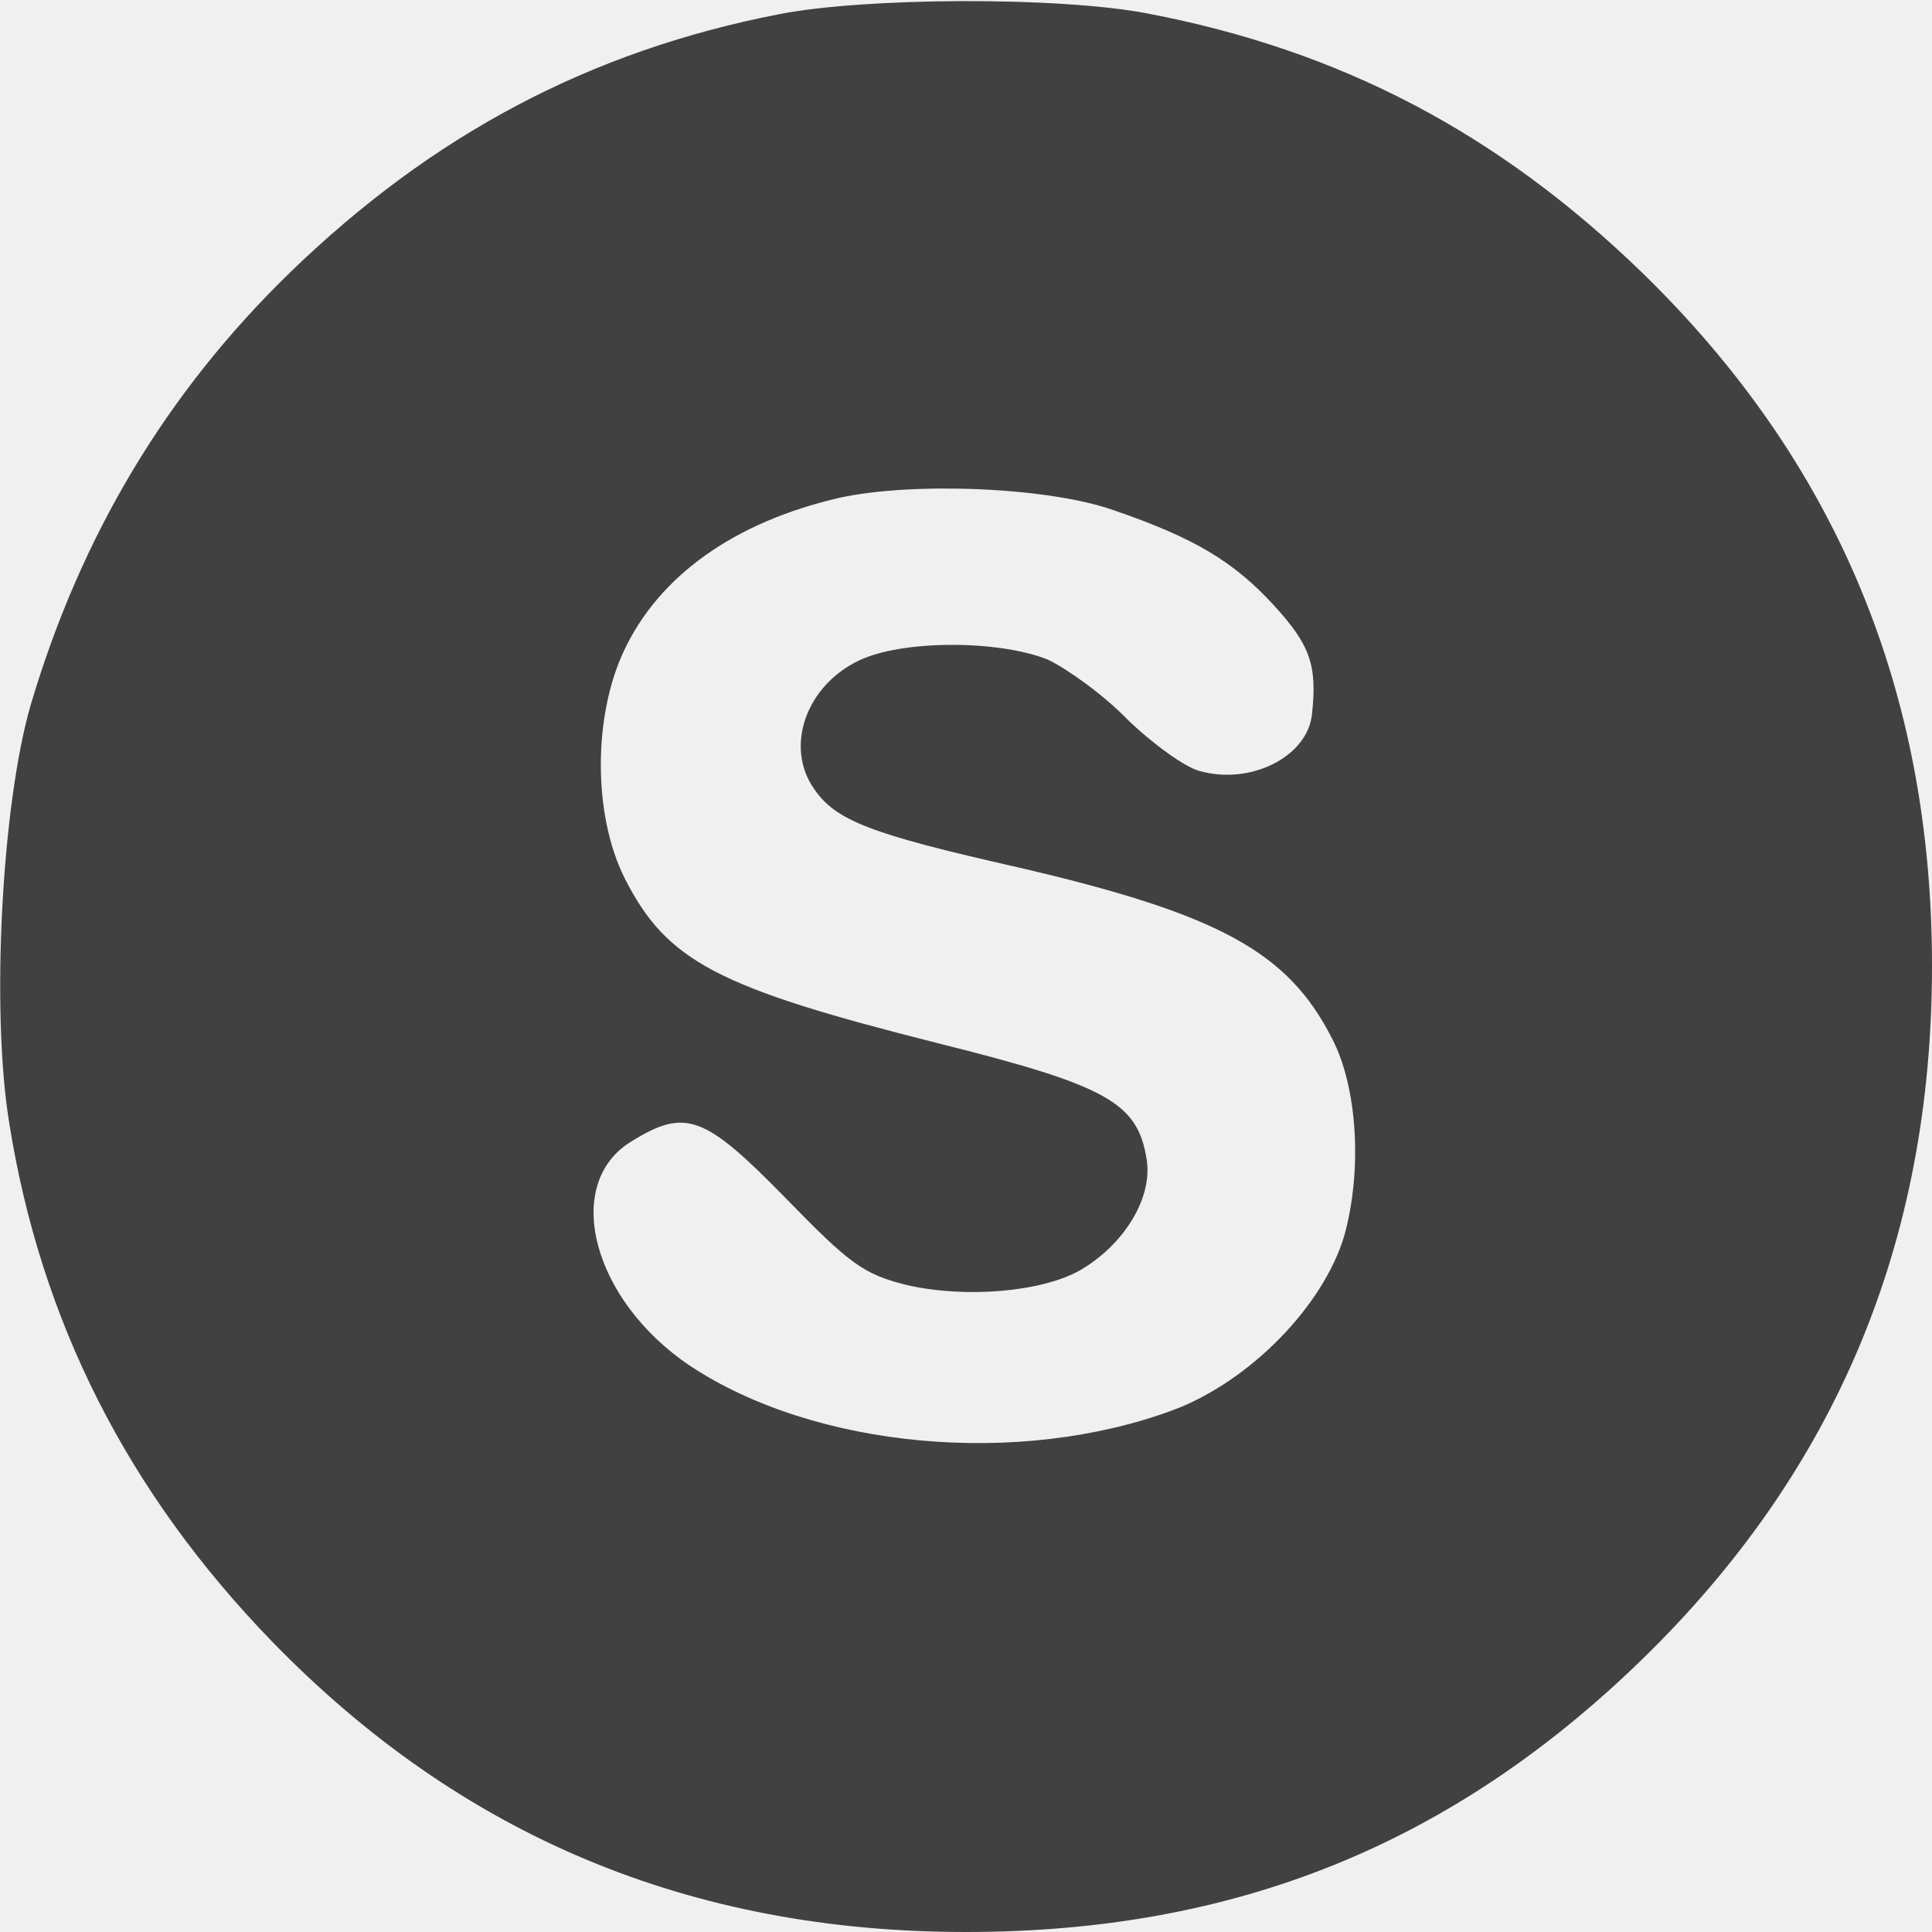
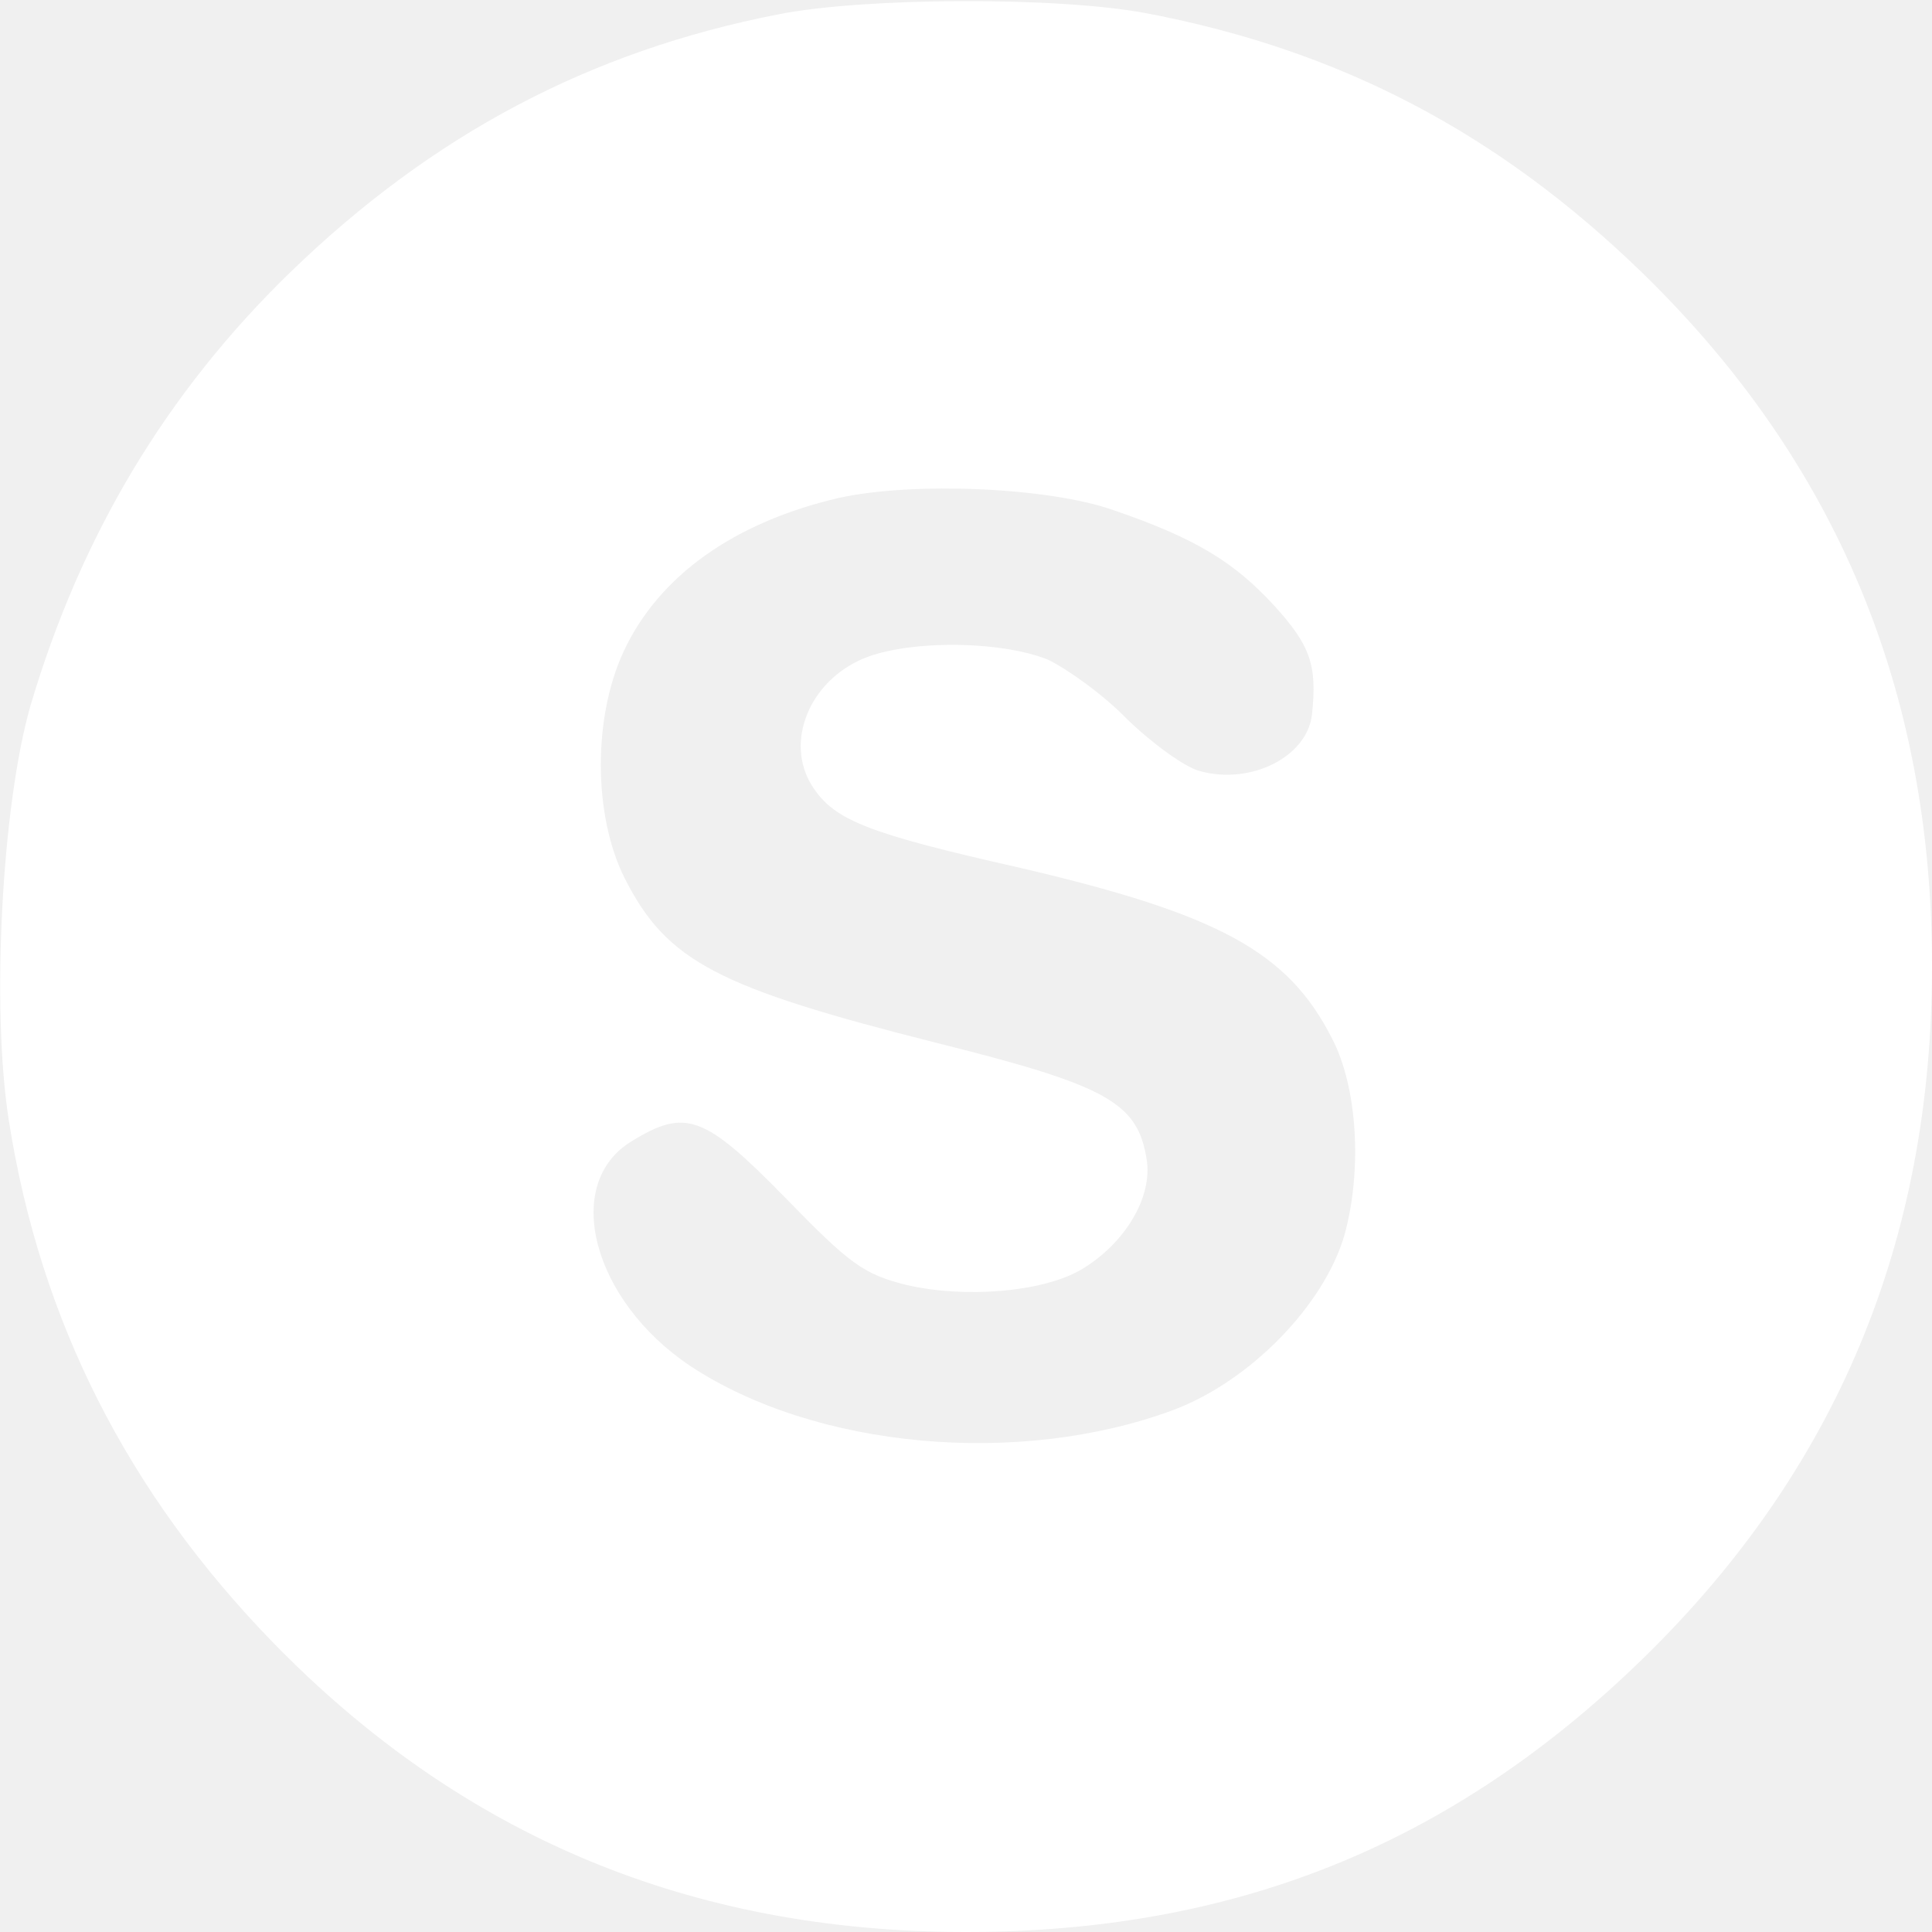
<svg xmlns="http://www.w3.org/2000/svg" version="1.0" width="215pt" height="215pt" viewBox="0 0 215 215" preserveAspectRatio="xMidYMid meet">
-   <g transform="translate(0,215) scale(0.1,-0.1)" fill="#414141" stroke="none">
+   <g transform="translate(0,215) scale(0.1,-0.1)" fill="#fff" stroke="none">
    <path d="M866 2134 c-210 -41 -385 -134 -543 -287 -138 -134 -233 -293 -289 -482 -32 -111 -44 -338 -24 -463 35 -222 132 -413 293 -579 210 -216 465 -323 772 -323 299 0 540 97 752 303 216 210 323 465 323 772 0 307 -107 562 -323 772 -160 155 -335 247 -550 288 -98 19 -316 18 -411 -1z m374 -552 c90 -31 133 -57 178 -106 40 -44 48 -66 42 -121 -5 -47 -68 -79 -125 -63 -16 4 -52 30 -80 57 -27 28 -68 57 -89 67 -55 22 -162 22 -210 -1 -59 -28 -83 -96 -50 -143 24 -35 62 -50 226 -87 224 -52 301 -94 350 -190 29 -55 34 -148 14 -220 -23 -78 -105 -162 -190 -194 -172 -64 -399 -43 -538 49 -109 73 -143 203 -65 250 60 37 81 29 171 -63 72 -74 87 -85 135 -97 65 -15 151 -8 194 17 49 29 80 81 73 123 -10 63 -44 82 -232 129 -246 62 -302 91 -349 184 -35 70 -35 179 -1 252 39 84 123 144 240 171 82 18 233 12 306 -14z" />
  </g>
</svg>
